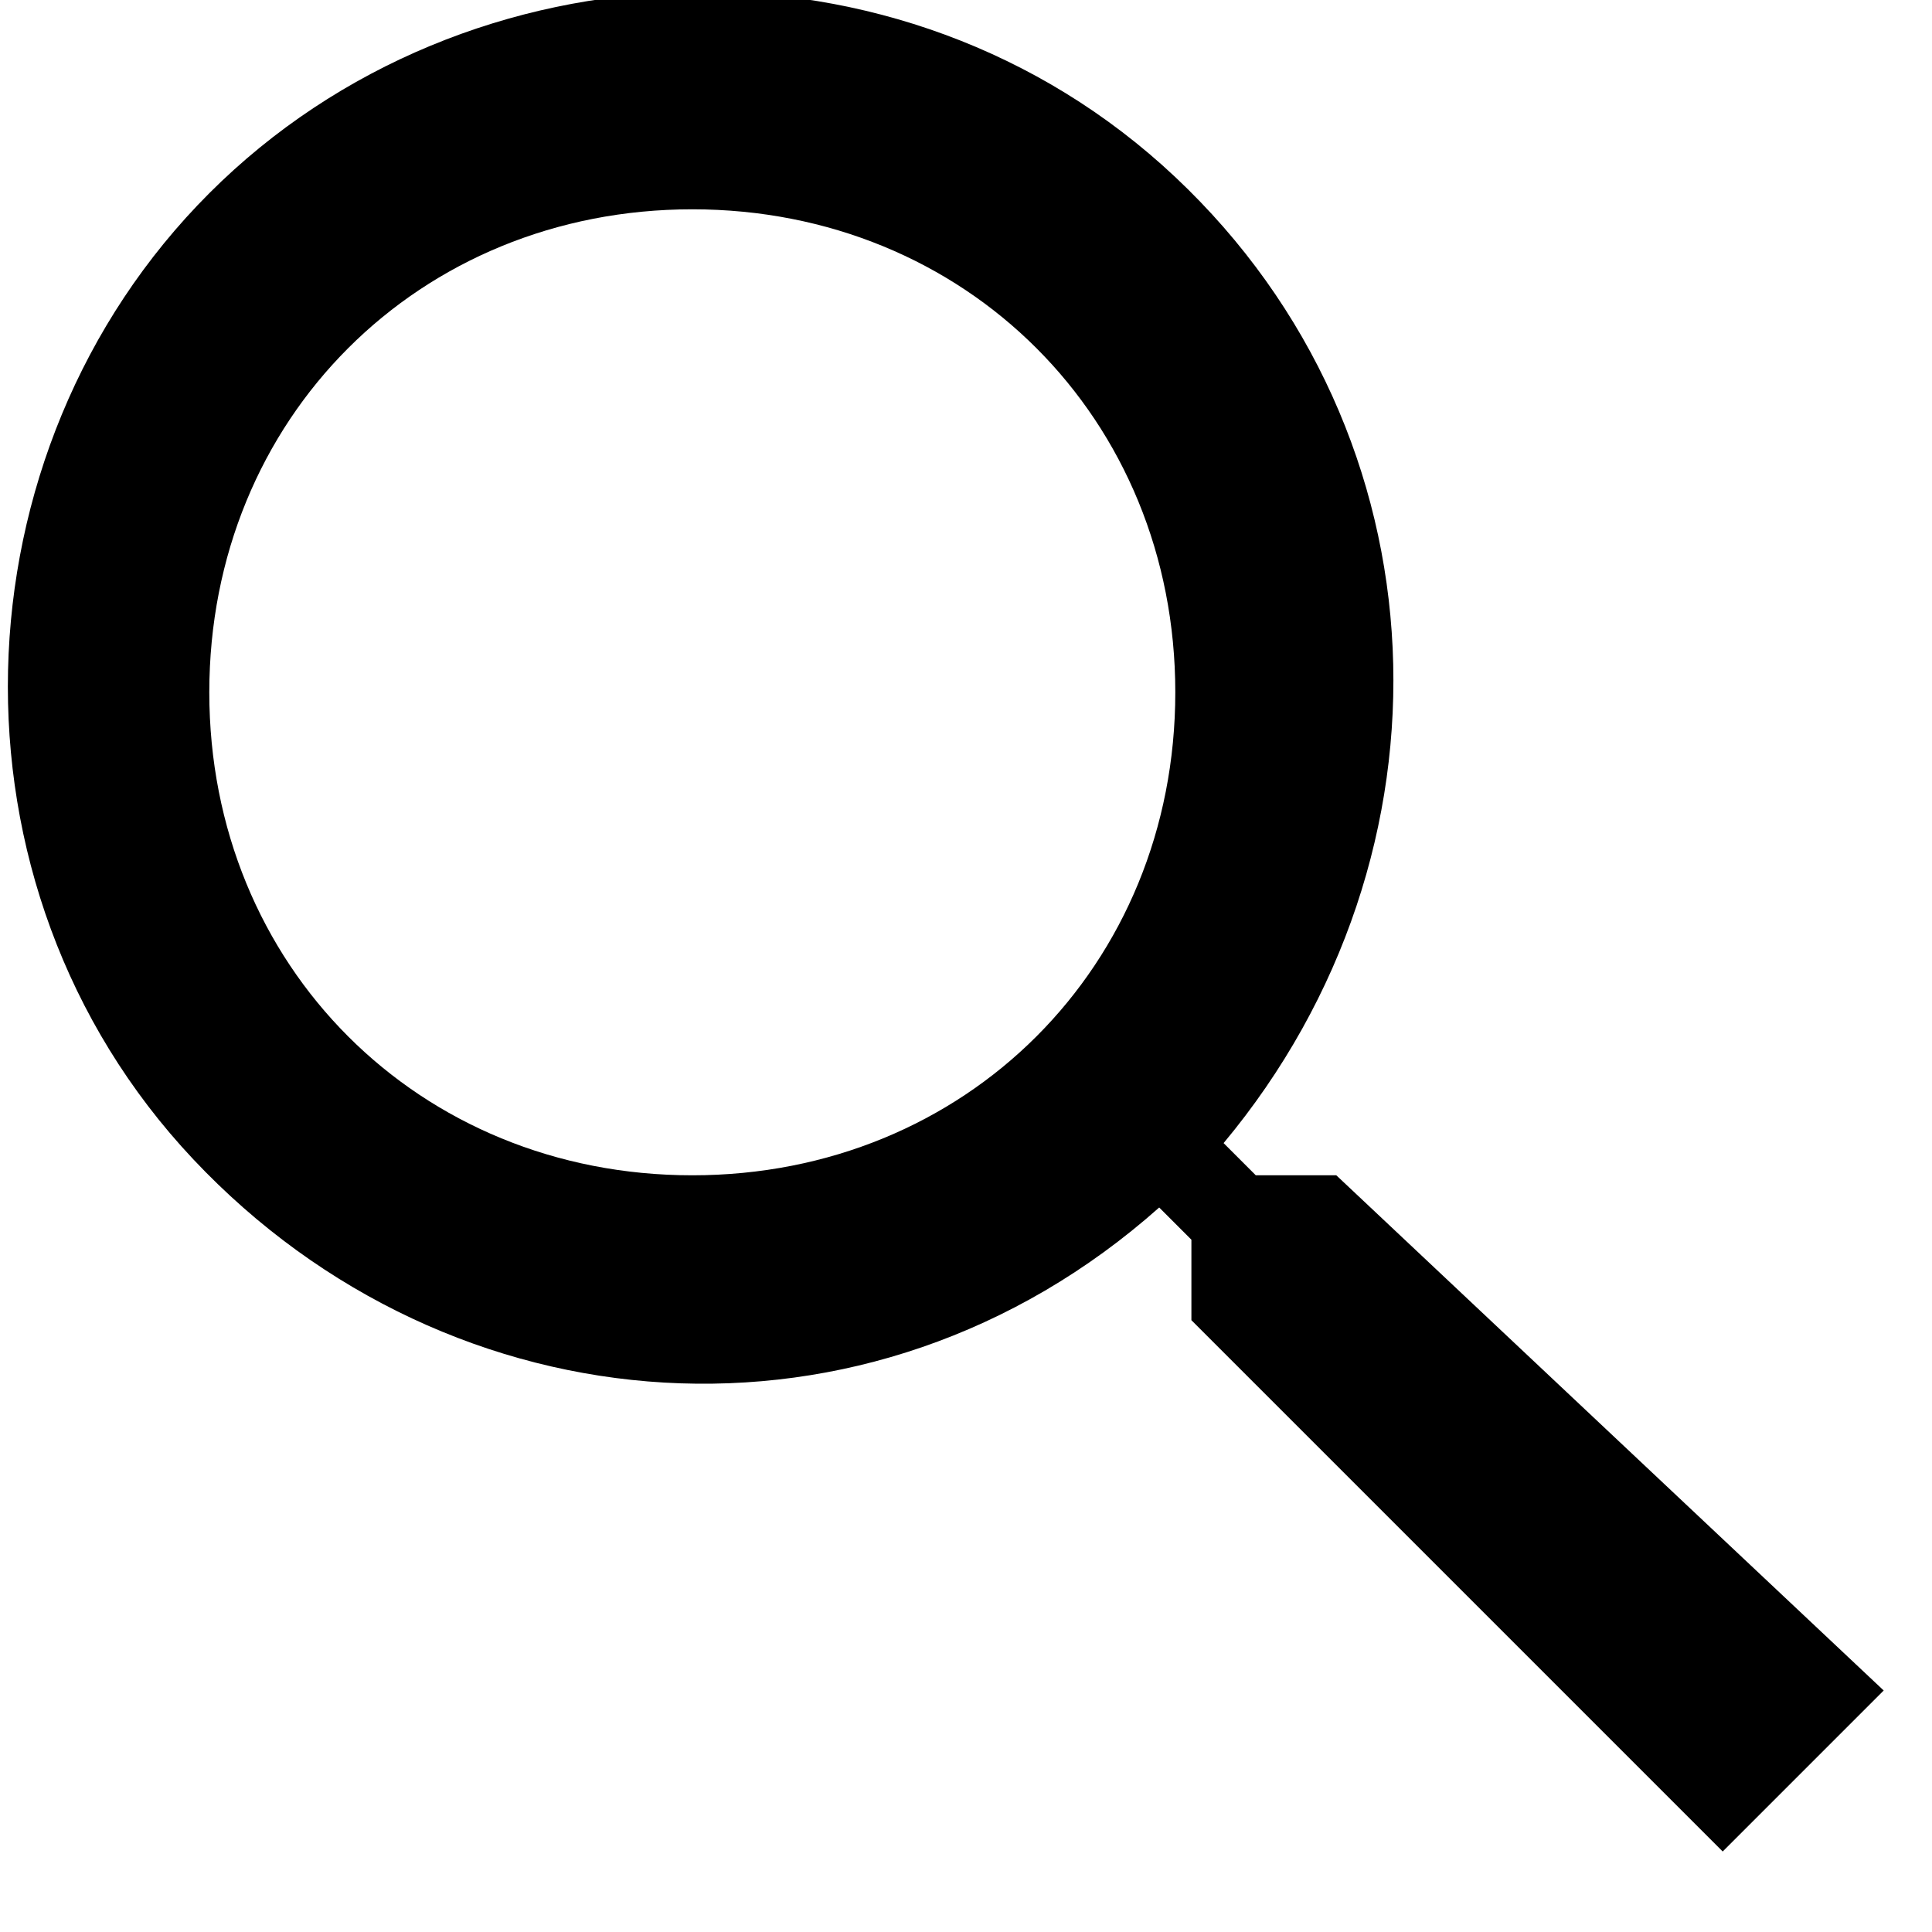
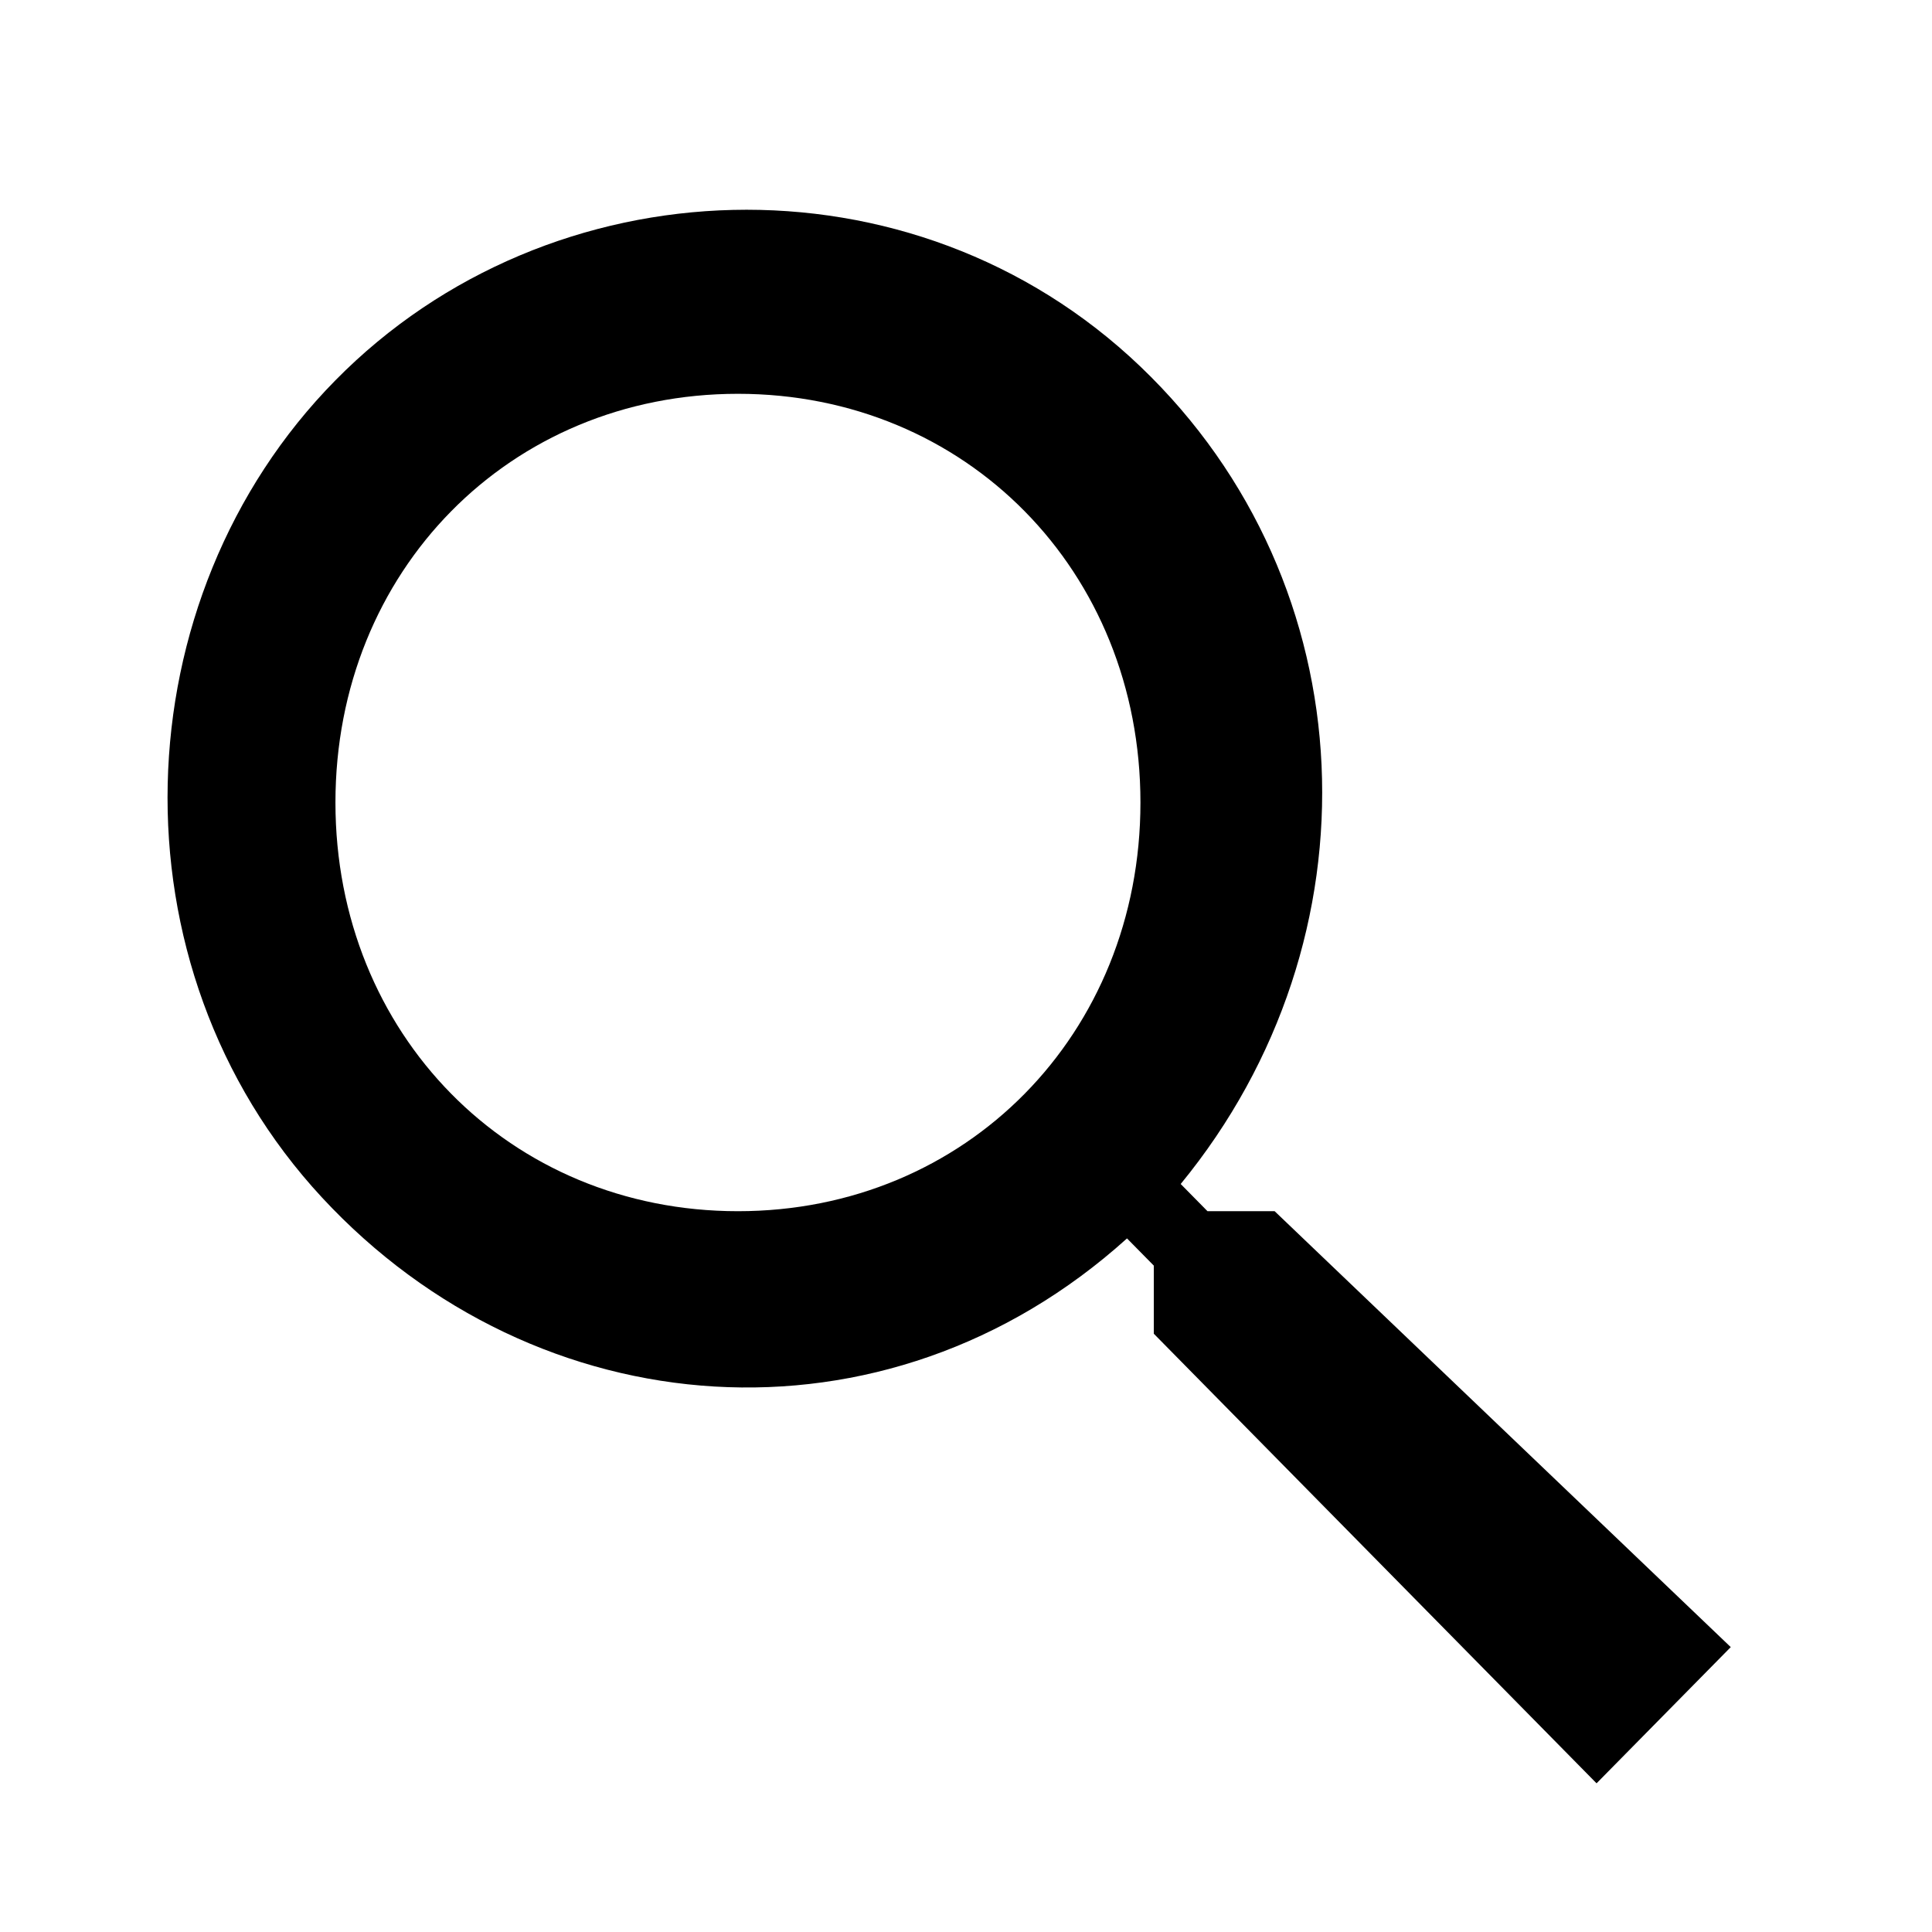
- <svg xmlns="http://www.w3.org/2000/svg" version="1.1" width="12px" height="12px" viewBox="0 0 12 12">
-   <path fill="currentColor" d="M8.3,7.3H7.8L7.6,7.1c1.5-1.8,1.4-4.4-0.3-6s-4.4-1.5-6,0.1s-1.7,4.3-0.1,6s4.2,1.9,6,0.3l0.2,0.2     v0.5l3.3,3.3l1-1L8.3,7.3z M4.3,7.3c-1.7,0-3-1.3-3-3s1.3-3,3-3s3,1.3,3,3S6,7.3,4.3,7.3L4.3,7.3z" />
+ <svg xmlns="http://www.w3.org/2000/svg" width="24" height="24" viewBox="0 0 24 24">
+   <path d="M15.833 15.046H15l-.333-.338c2.5-3.046 2.333-7.446-.5-10.154-2.834-2.708-7.334-2.539-10 .17C1.5 7.43 1.333 12 4 14.876c2.667 2.877 7 3.215 10 .508l.333.338v.846l5.5 5.585 1.667-1.692-5.667-5.416zm-6.666 0c-2.834 0-5-2.2-5-5.077s2.166-5.077 5-5.077c2.833 0 5 2.2 5 5.077s-2.167 5.077-5 5.077z" fill="currentColor" />
</svg>
